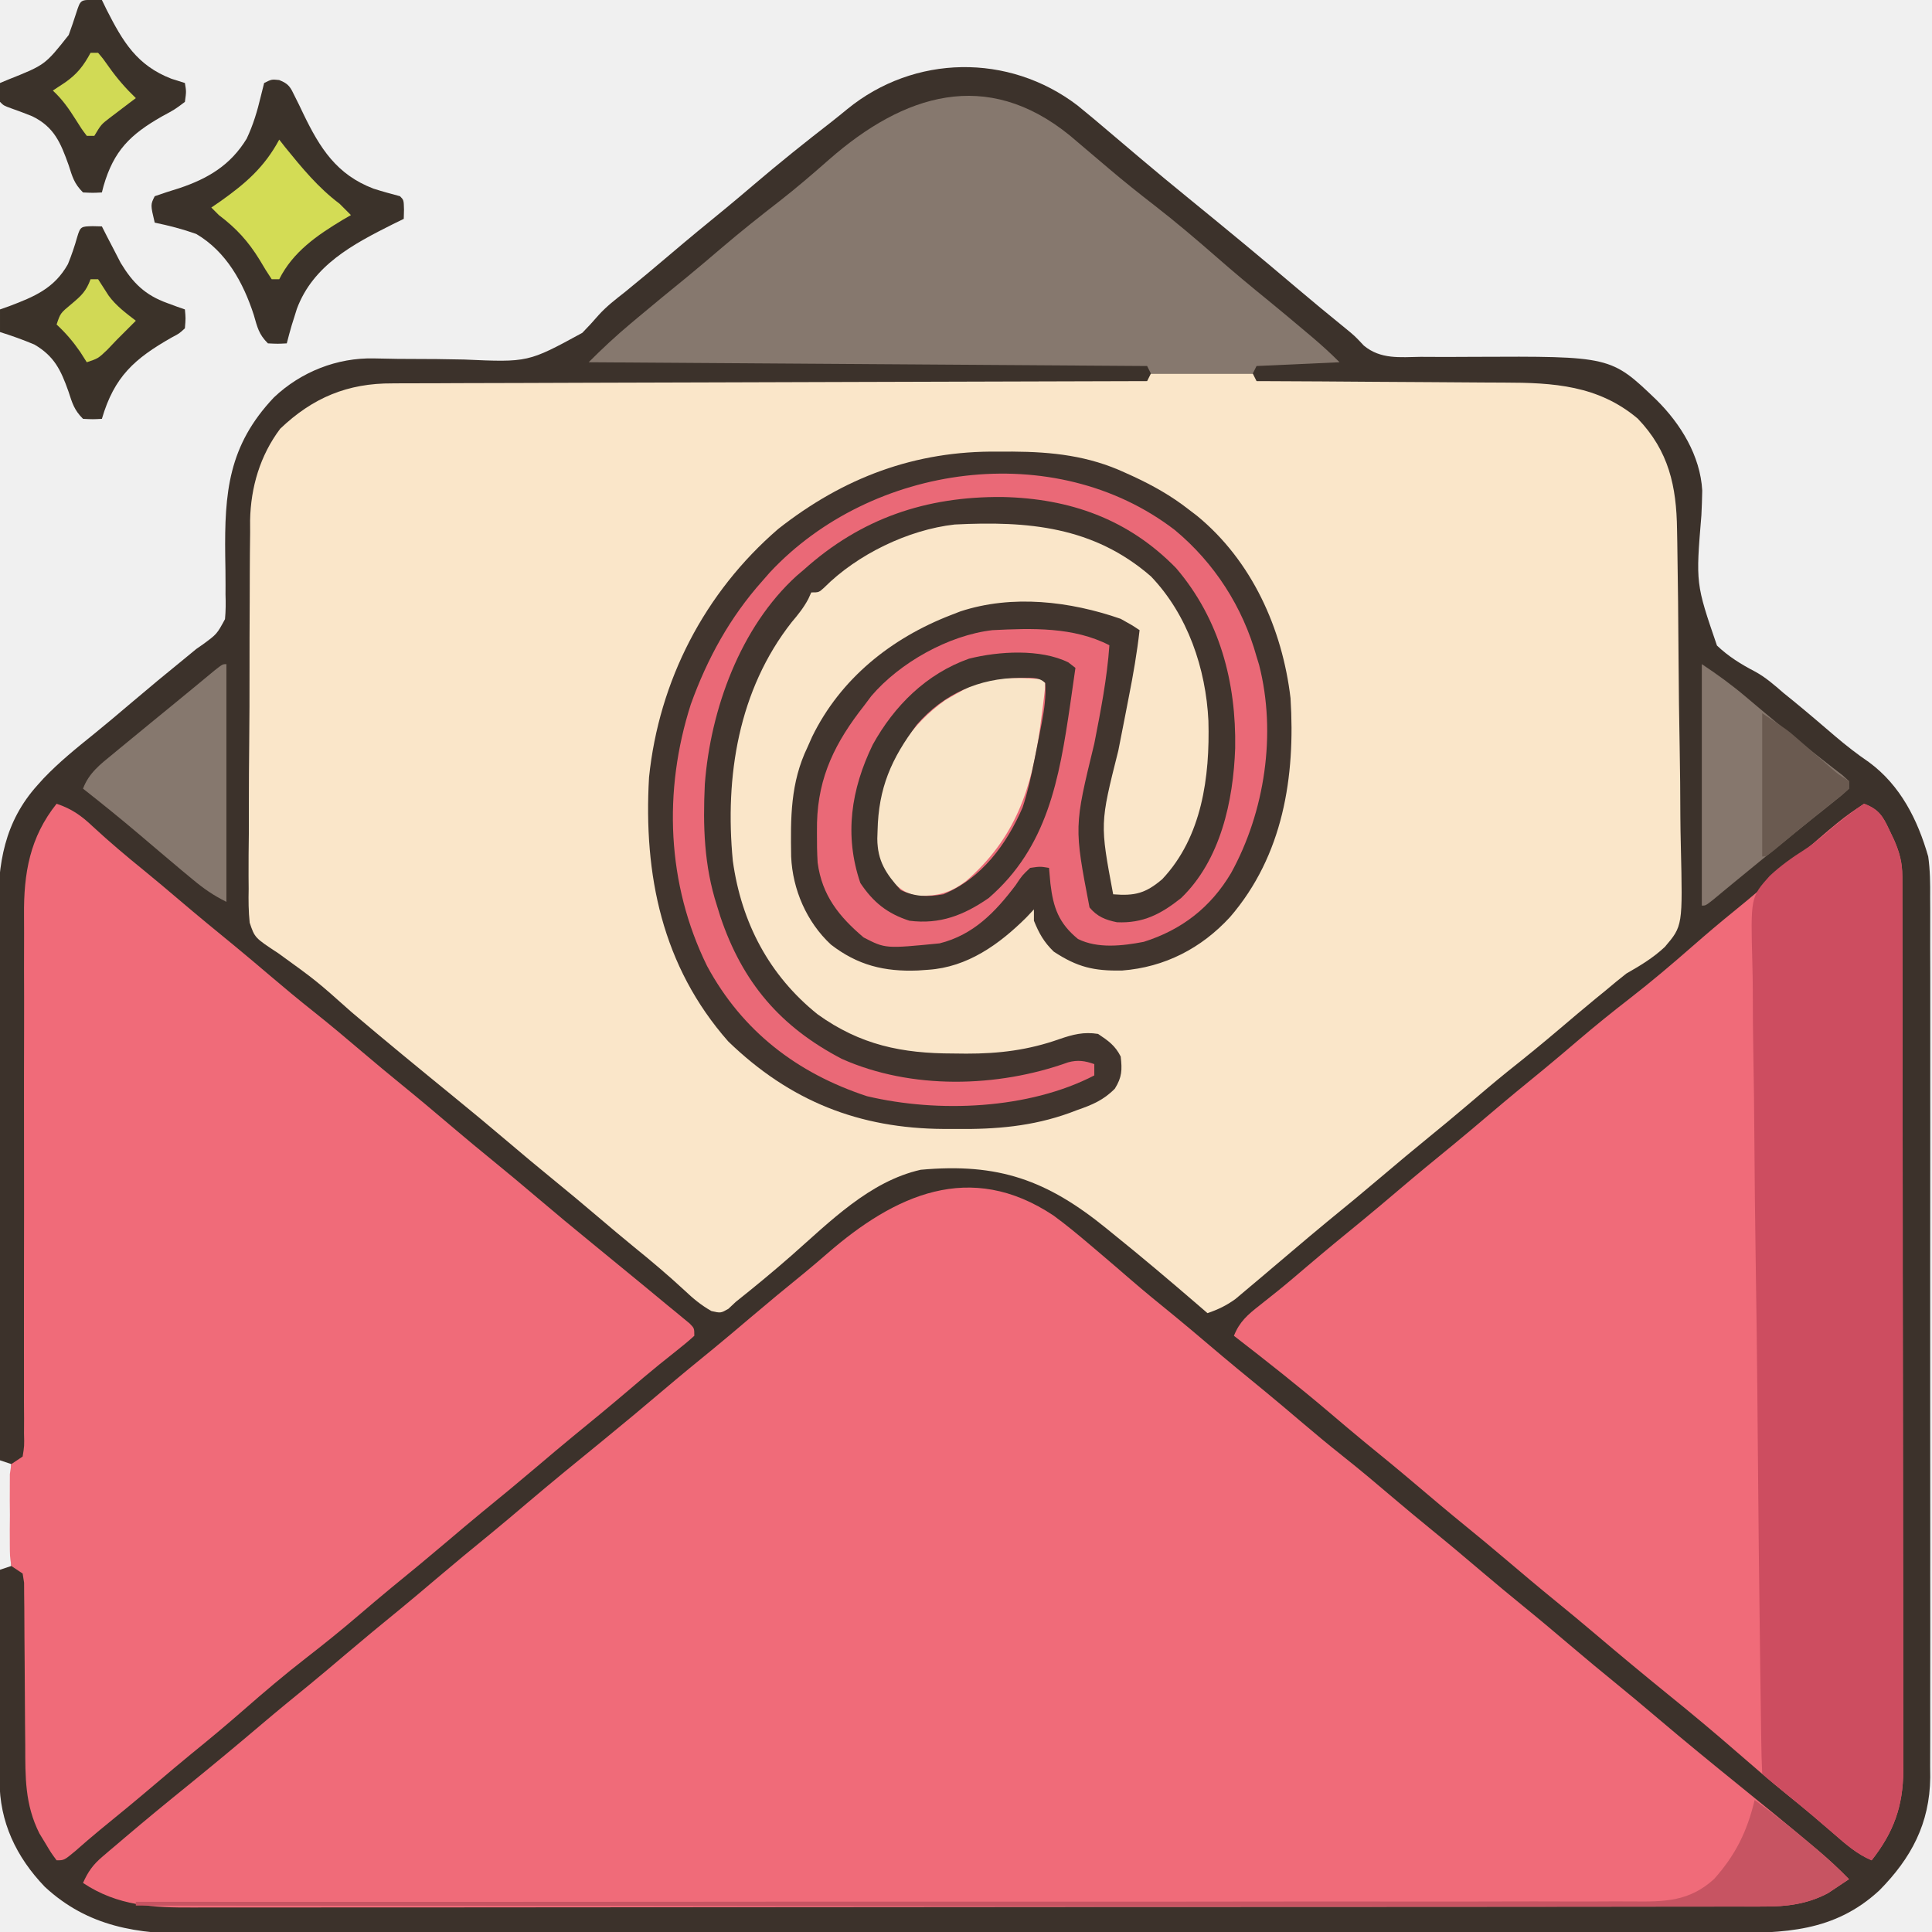
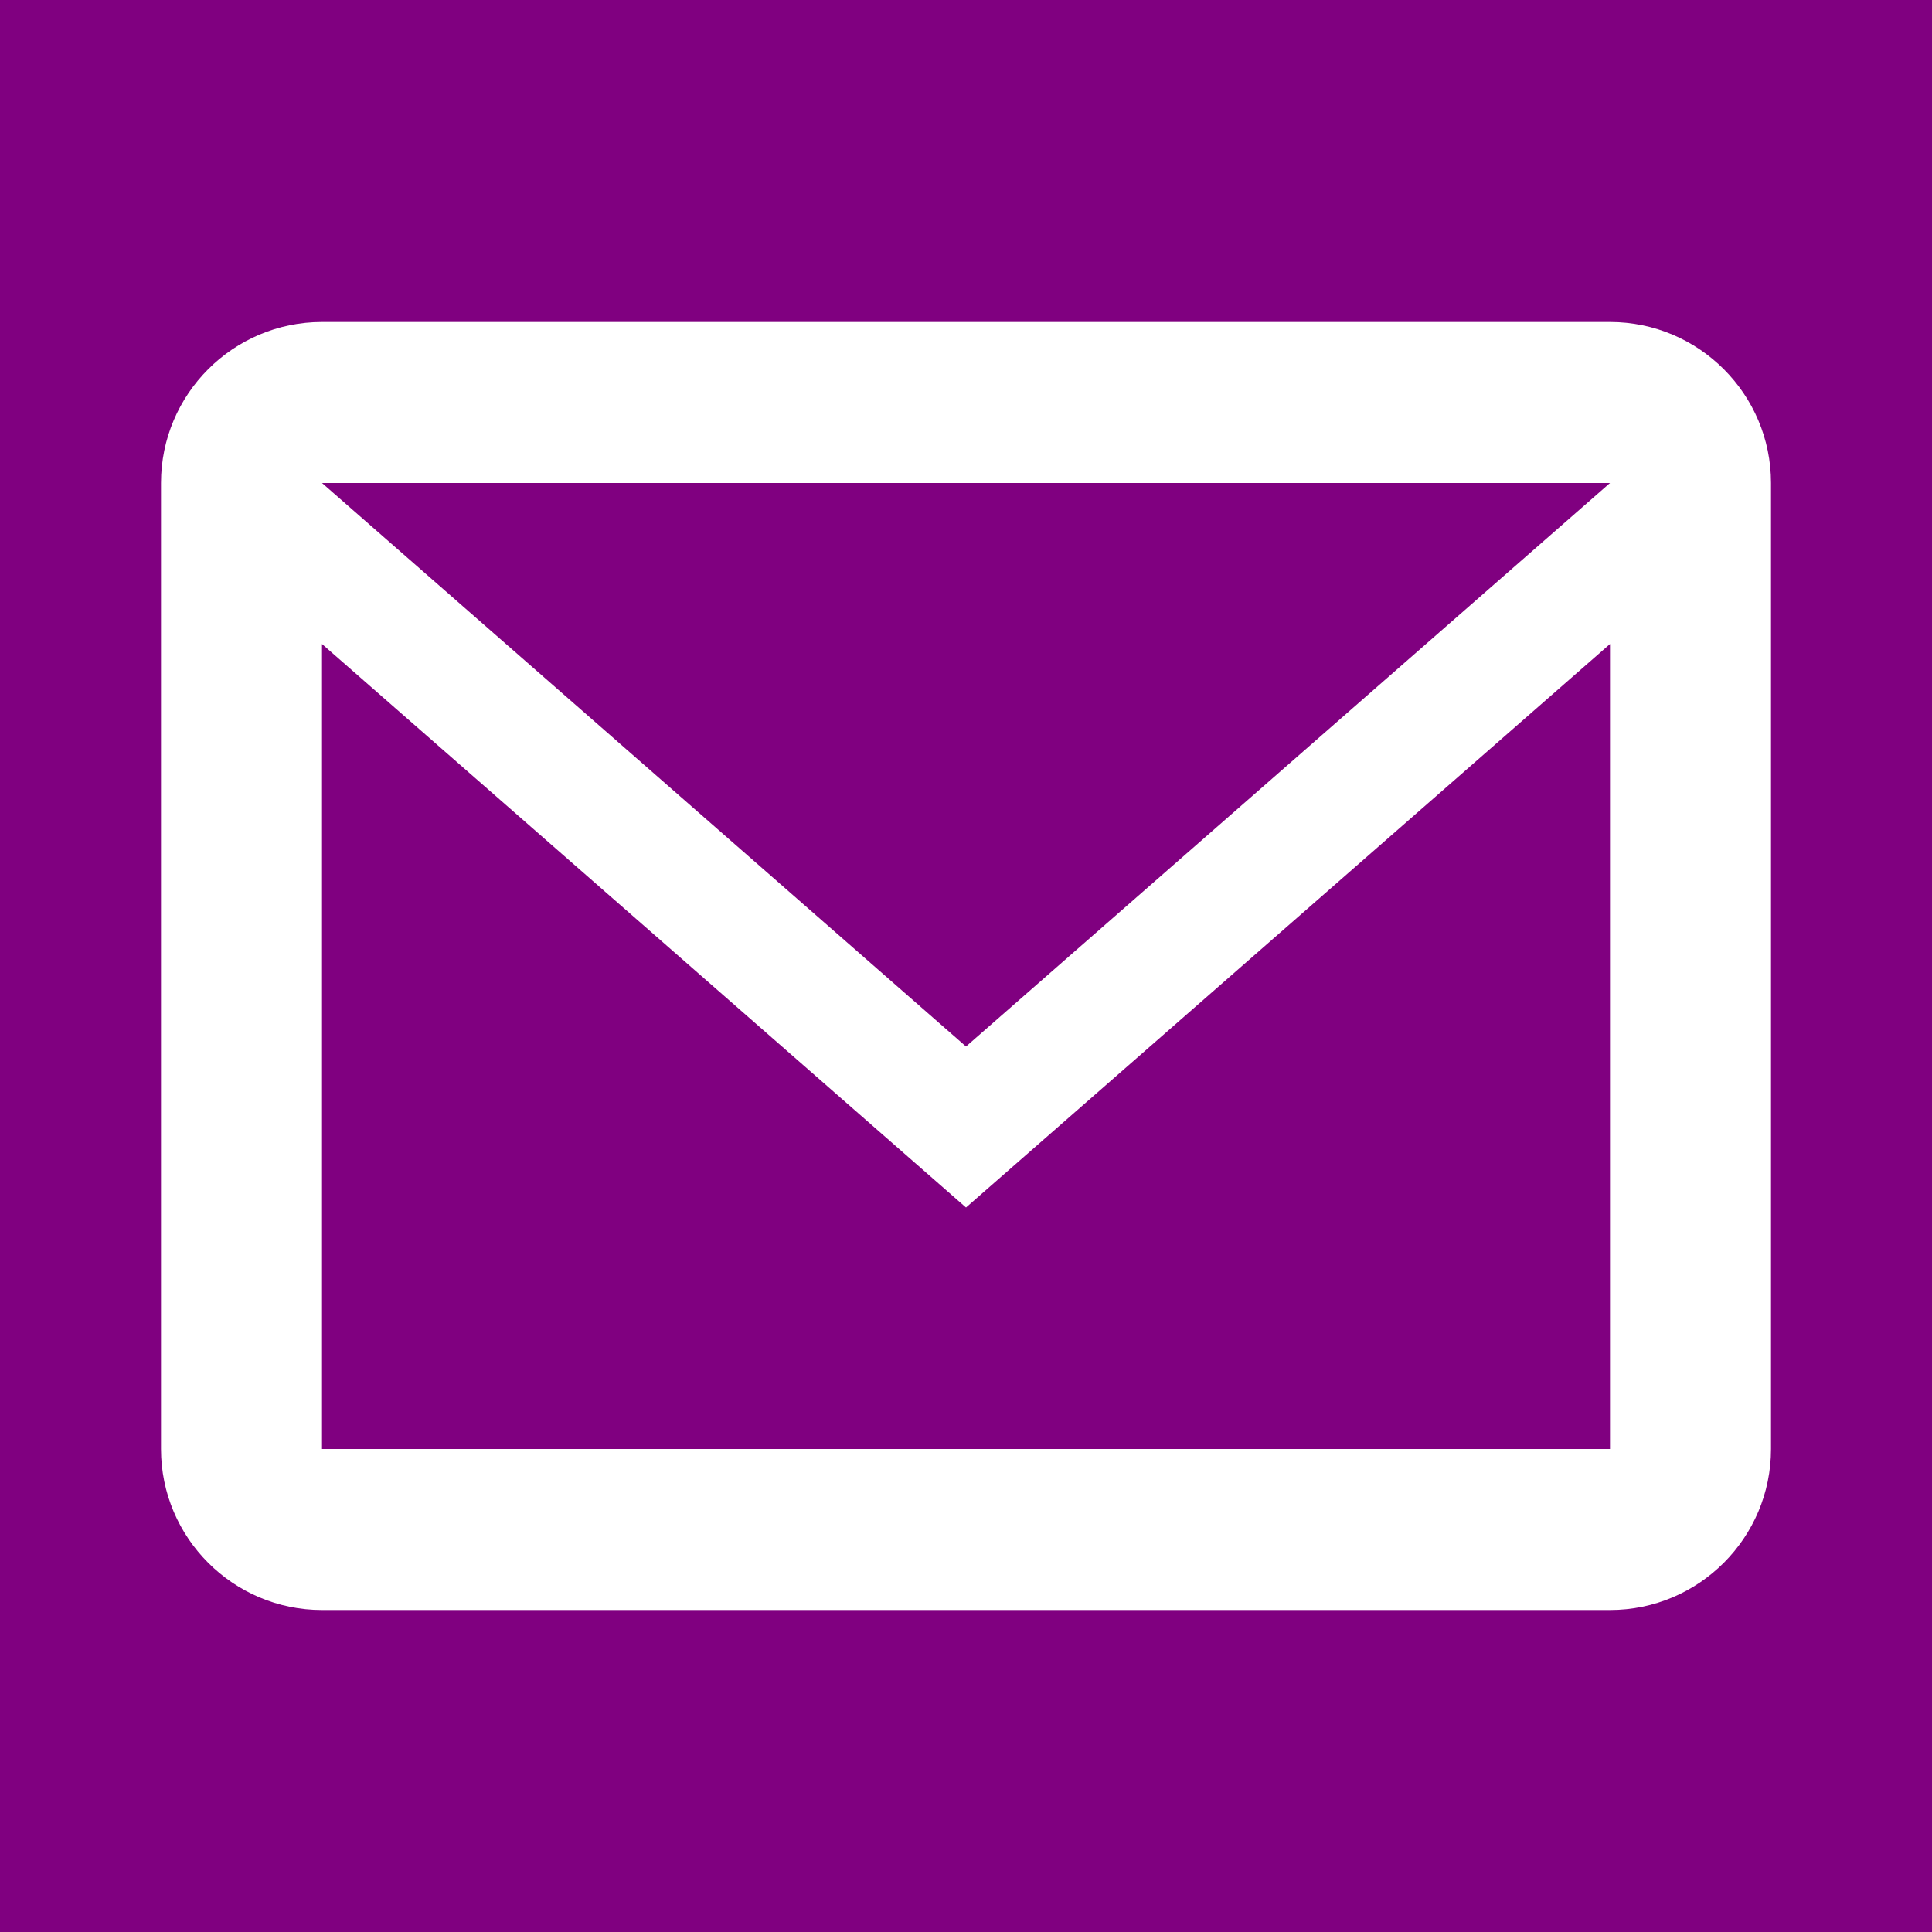
- <svg xmlns="http://www.w3.org/2000/svg" version="1.1" width="512" height="512">
-   <path d="M0 0 C2.861 2.309 5.666 4.674 8.461 7.062 C9.528 7.967 10.596 8.87 11.664 9.773 C13.321 11.175 14.978 12.577 16.633 13.982 C20.846 17.556 25.107 21.068 29.391 24.559 C38.964 32.366 48.503 40.214 57.914 48.217 C62.207 51.863 66.555 55.439 70.926 58.992 C73.461 61.062 73.461 61.062 75.9 63.656 C80.356 67.343 85.441 66.714 90.965 66.629 C92.637 66.637 92.637 66.637 94.343 66.646 C97.904 66.662 101.463 66.647 105.023 66.625 C141.362 66.454 141.362 66.454 153.461 78.062 C159.866 84.41 165.06 92.838 165.572 102.065 C165.54 104.248 165.452 106.422 165.348 108.602 C163.846 126.723 163.846 126.723 169.473 143.137 C172.486 146.011 175.855 148.107 179.541 150.021 C182.366 151.554 184.666 153.586 187.086 155.688 C187.951 156.387 188.816 157.087 189.707 157.809 C193.46 160.88 197.144 164.031 200.825 167.188 C203.715 169.649 206.637 171.929 209.773 174.062 C218.11 180.214 222.67 189.316 225.461 199.062 C225.967 202.683 226.004 206.226 225.969 209.878 C225.978 211.424 225.978 211.424 225.988 213.001 C226.004 216.424 225.991 219.847 225.979 223.27 C225.984 225.736 225.991 228.203 226 230.669 C226.016 236.654 226.014 242.64 226.002 248.625 C225.993 253.493 225.992 258.36 225.996 263.228 C225.997 263.922 225.997 264.617 225.998 265.333 C225.999 266.745 226.001 268.156 226.002 269.568 C226.013 282.782 226 295.996 225.979 309.21 C225.961 320.531 225.964 331.851 225.982 343.171 C226.004 356.34 226.012 369.509 226 382.679 C225.999 384.085 225.997 385.491 225.996 386.897 C225.995 387.935 225.995 387.935 225.994 388.994 C225.991 393.851 225.997 398.709 226.006 403.566 C226.019 410.113 226.01 416.66 225.987 423.206 C225.981 425.604 225.983 428.003 225.992 430.401 C226.003 433.683 225.989 436.964 225.969 440.247 C225.982 441.658 225.982 441.658 225.996 443.098 C225.853 455.312 220.97 464.476 212.512 473.035 C200.562 484.093 187.291 484.36 171.8 484.33 C169.991 484.334 168.181 484.338 166.372 484.344 C161.412 484.356 156.452 484.356 151.493 484.353 C146.139 484.353 140.785 484.364 135.431 484.373 C124.946 484.39 114.461 484.395 103.976 484.397 C95.453 484.398 86.929 484.402 78.405 484.408 C54.231 484.426 30.057 484.435 5.883 484.433 C4.58 484.433 3.277 484.433 1.935 484.433 C0.631 484.433 -0.674 484.433 -2.018 484.433 C-23.157 484.432 -44.296 484.451 -65.436 484.479 C-87.149 484.508 -108.863 484.522 -130.576 484.52 C-142.764 484.52 -154.951 484.525 -167.139 484.547 C-177.515 484.565 -187.891 484.569 -198.268 484.556 C-203.559 484.549 -208.851 484.549 -214.143 484.566 C-218.992 484.582 -223.842 484.579 -228.692 484.562 C-230.441 484.559 -232.19 484.562 -233.939 484.573 C-248.999 484.663 -262.232 482.711 -273.691 472.062 C-281.256 464.174 -285.675 454.862 -285.653 443.917 C-285.653 442.676 -285.652 441.435 -285.652 440.156 C-285.647 438.807 -285.642 437.458 -285.637 436.109 C-285.635 434.725 -285.633 433.341 -285.632 431.956 C-285.629 428.32 -285.619 424.683 -285.608 421.047 C-285.597 417.333 -285.593 413.62 -285.588 409.906 C-285.577 402.625 -285.56 395.344 -285.539 388.062 C-284.549 387.733 -283.559 387.402 -282.539 387.062 C-282.539 378.152 -282.539 369.243 -282.539 360.062 C-283.529 359.733 -284.519 359.402 -285.539 359.062 C-285.633 338.539 -285.703 318.015 -285.746 297.491 C-285.767 287.961 -285.795 278.43 -285.841 268.9 C-285.881 260.589 -285.907 252.279 -285.915 243.968 C-285.921 239.571 -285.933 235.174 -285.962 230.777 C-285.989 226.631 -285.997 222.484 -285.991 218.338 C-285.993 216.824 -286 215.31 -286.016 213.796 C-286.141 200.94 -284.393 189.857 -275.539 180.062 C-274.769 179.208 -274.769 179.208 -273.984 178.336 C-269.843 173.997 -265.227 170.273 -260.562 166.516 C-257.349 163.908 -254.19 161.245 -251.039 158.562 C-246.132 154.391 -241.176 150.286 -236.172 146.23 C-235.303 145.515 -234.434 144.8 -233.539 144.062 C-232.958 143.658 -232.376 143.253 -231.777 142.836 C-228.056 140.103 -228.056 140.103 -225.912 136.142 C-225.701 133.929 -225.699 131.808 -225.777 129.586 C-225.775 128.779 -225.772 127.973 -225.769 127.142 C-225.764 124.572 -225.804 122.007 -225.852 119.438 C-226.062 102.573 -225.038 90.143 -212.918 77.352 C-205.776 70.603 -196.21 66.815 -186.42 67.048 C-184.927 67.076 -184.927 67.076 -183.403 67.105 C-182.336 67.125 -181.268 67.146 -180.168 67.168 C-176.683 67.192 -173.199 67.205 -169.714 67.219 C-167.322 67.24 -164.929 67.28 -162.537 67.34 C-145.575 68.095 -145.575 68.095 -131.227 60.273 C-129.716 58.736 -128.278 57.169 -126.872 55.536 C-124.8 53.245 -122.404 51.4 -119.977 49.5 C-115.955 46.235 -111.986 42.917 -108.039 39.562 C-103.186 35.438 -98.281 31.386 -93.34 27.367 C-90.822 25.295 -88.334 23.194 -85.854 21.077 C-79.074 15.289 -72.136 9.739 -65.09 4.279 C-63.703 3.191 -62.336 2.076 -60.973 0.957 C-43.294 -13.463 -18.227 -13.909 0 0 Z " fill="#3C322B" transform="translate(285.5391,27.9375)" />
-   <path d="M0 0 C8.91 0 17.82 0 27 0 C27.33 0.66 27.66 1.32 28 2 C29.001 2.004 30.001 2.007 31.032 2.011 C40.506 2.048 49.979 2.106 59.453 2.184 C64.322 2.223 69.191 2.256 74.061 2.271 C78.768 2.286 83.475 2.321 88.183 2.368 C89.97 2.383 91.758 2.391 93.545 2.392 C106.633 2.404 118.545 3.096 129.027 11.941 C137.248 20.52 139.291 29.862 139.433 41.339 C139.455 42.473 139.476 43.607 139.498 44.775 C139.678 55.209 139.772 65.644 139.838 76.079 C139.887 83.778 139.98 91.474 140.132 99.172 C140.248 105.259 140.292 111.345 140.311 117.433 C140.33 120.011 140.371 122.589 140.436 125.167 C140.937 146.382 140.937 146.382 136.208 151.935 C133.098 154.859 129.694 156.886 126 159 C124.14 160.467 122.302 161.962 120.5 163.5 C119.614 164.221 118.729 164.941 117.816 165.684 C114.662 168.278 111.548 170.916 108.438 173.562 C103.887 177.432 99.272 181.2 94.59 184.91 C90.969 187.832 87.43 190.848 83.887 193.863 C80.454 196.78 76.994 199.657 73.5 202.5 C69.46 205.788 65.469 209.127 61.5 212.5 C56.65 216.621 51.748 220.67 46.812 224.688 C43.682 227.261 40.589 229.876 37.5 232.5 C35.866 233.883 34.232 235.266 32.598 236.648 C31.542 237.541 30.487 238.436 29.434 239.333 C27.961 240.582 26.481 241.823 25 243.062 C24.154 243.775 23.309 244.488 22.438 245.223 C20.019 246.986 17.819 248.029 15 249 C14.117 248.238 13.234 247.476 12.324 246.691 C4.966 240.355 -2.433 234.087 -10 228 C-10.844 227.313 -10.844 227.313 -11.705 226.611 C-27.503 213.754 -40.38 209.121 -61 211 C-74.612 214.074 -85.144 224.852 -95.332 233.801 C-100.117 237.996 -105.019 242.04 -110 246 C-110.656 246.616 -111.312 247.232 -111.988 247.867 C-114 249 -114 249 -116.461 248.441 C-119.237 246.865 -121.309 245.134 -123.625 242.938 C-127.981 238.903 -132.469 235.118 -137.082 231.383 C-140.254 228.792 -143.38 226.153 -146.5 223.5 C-150.469 220.127 -154.46 216.788 -158.5 213.5 C-162.54 210.212 -166.531 206.873 -170.5 203.5 C-175.269 199.45 -180.079 195.456 -184.93 191.504 C-193.968 184.133 -202.988 176.74 -211.875 169.188 C-221.165 160.909 -221.165 160.909 -231.206 153.65 C-237.489 149.526 -237.489 149.526 -238.833 145.512 C-239.143 142.497 -239.171 139.594 -239.101 136.564 C-239.115 134.865 -239.115 134.865 -239.129 133.131 C-239.149 129.395 -239.103 125.662 -239.055 121.926 C-239.051 119.319 -239.05 116.712 -239.052 114.105 C-239.05 108.642 -239.013 103.179 -238.954 97.716 C-238.885 91.428 -238.866 85.142 -238.874 78.854 C-238.882 72.777 -238.86 66.7 -238.825 60.623 C-238.811 58.052 -238.804 55.48 -238.804 52.908 C-238.798 49.299 -238.758 45.692 -238.71 42.083 C-238.714 41.034 -238.718 39.985 -238.722 38.904 C-238.548 30.138 -236.083 21.725 -230.75 14.625 C-222.125 6.392 -212.867 2.528 -200.983 2.601 C-199.692 2.591 -199.692 2.591 -198.374 2.581 C-195.513 2.563 -192.653 2.565 -189.793 2.568 C-187.732 2.559 -185.672 2.548 -183.611 2.537 C-178.036 2.509 -172.46 2.5 -166.884 2.494 C-161.051 2.484 -155.217 2.458 -149.383 2.434 C-138.345 2.39 -127.306 2.362 -116.267 2.339 C-103.696 2.311 -91.125 2.268 -78.555 2.222 C-52.703 2.129 -26.852 2.058 -1 2 C-0.67 1.34 -0.34 0.68 0 0 Z " fill="#FAE6C9" transform="translate(305,99)" />
-   <path d="M0 0 C3.384 2.48 6.598 5.146 9.793 7.863 C10.662 8.598 10.662 8.598 11.548 9.348 C14.532 11.877 17.498 14.426 20.453 16.988 C24.243 20.267 28.125 23.427 32.016 26.586 C35.137 29.145 38.217 31.749 41.293 34.363 C46.141 38.483 51.041 42.531 55.977 46.547 C59.131 49.141 62.245 51.779 65.355 54.426 C69.124 57.631 72.915 60.79 76.793 63.863 C81.246 67.392 85.58 71.046 89.906 74.727 C93.339 77.643 96.799 80.52 100.293 83.363 C104.898 87.111 109.433 90.933 113.957 94.777 C117.374 97.676 120.818 100.535 124.293 103.363 C128.898 107.111 133.433 110.933 137.957 114.777 C141.374 117.676 144.818 120.535 148.293 123.363 C152.333 126.652 156.324 129.991 160.293 133.363 C167.307 139.318 174.425 145.139 181.578 150.926 C188.107 156.211 194.621 161.51 201.043 166.926 C201.567 167.366 202.092 167.807 202.632 168.261 C205.484 170.679 208.19 173.18 210.793 175.863 C209.613 176.666 208.424 177.455 207.23 178.238 C206.569 178.679 205.908 179.12 205.227 179.574 C199.733 182.484 194.231 183.157 188.106 183.121 C187.36 183.124 186.614 183.128 185.846 183.131 C183.35 183.14 180.855 183.136 178.359 183.131 C176.55 183.134 174.741 183.139 172.932 183.144 C167.964 183.157 162.996 183.156 158.027 183.154 C152.668 183.154 147.309 183.165 141.949 183.174 C131.45 183.191 120.951 183.196 110.452 183.197 C101.918 183.198 93.384 183.202 84.849 183.209 C60.653 183.226 36.457 183.236 12.261 183.234 C10.957 183.234 9.652 183.234 8.308 183.234 C6.349 183.234 6.349 183.234 4.35 183.234 C-16.816 183.233 -37.983 183.252 -59.15 183.28 C-80.884 183.309 -102.617 183.323 -124.351 183.321 C-136.553 183.32 -148.755 183.326 -160.957 183.347 C-171.346 183.366 -181.735 183.37 -192.124 183.356 C-197.423 183.35 -202.723 183.35 -208.022 183.367 C-212.877 183.383 -217.731 183.38 -222.586 183.362 C-224.339 183.359 -226.092 183.363 -227.845 183.374 C-238.539 183.438 -248.021 182.987 -257.207 176.863 C-255.896 173.91 -254.573 172.036 -252.117 169.945 C-251.503 169.418 -250.889 168.89 -250.257 168.347 C-249.601 167.795 -248.945 167.244 -248.27 166.676 C-247.594 166.1 -246.919 165.524 -246.224 164.931 C-240.616 160.163 -234.933 155.489 -229.207 150.863 C-222.76 145.626 -216.373 140.328 -210.043 134.95 C-205.746 131.304 -201.39 127.734 -197.02 124.176 C-193.889 121.602 -190.795 118.988 -187.707 116.363 C-182.857 112.242 -177.955 108.193 -173.02 104.176 C-169.889 101.602 -166.795 98.988 -163.707 96.363 C-158.857 92.242 -153.955 88.193 -149.02 84.176 C-145.889 81.602 -142.795 78.988 -139.707 76.363 C-133.057 70.715 -126.306 65.195 -119.535 59.691 C-113.987 55.169 -108.498 50.584 -103.043 45.95 C-98.746 42.304 -94.39 38.734 -90.02 35.176 C-86.889 32.602 -83.795 29.988 -80.707 27.363 C-75.86 23.244 -70.964 19.194 -66.023 15.188 C-63.984 13.505 -61.977 11.806 -59.984 10.07 C-42.101 -5.474 -22.131 -14.745 0 0 Z " fill="#F06B79" transform="translate(279.207,322.1367)" />
-   <path d="M0 0 C4.038 1.363 6.544 3.141 9.625 6.062 C13.981 10.097 18.469 13.882 23.082 17.617 C26.254 20.208 29.38 22.847 32.5 25.5 C37.348 29.62 42.248 33.668 47.184 37.684 C50.338 40.278 53.452 42.916 56.562 45.562 C60.331 48.767 64.122 51.927 68 55 C72.453 58.529 76.787 62.182 81.113 65.863 C84.546 68.78 88.006 71.657 91.5 74.5 C96.105 78.248 100.64 82.07 105.164 85.914 C108.581 88.812 112.025 91.672 115.5 94.5 C119.54 97.788 123.531 101.127 127.5 104.5 C132.261 108.544 137.063 112.531 141.906 116.477 C145.862 119.703 149.807 122.944 153.75 126.188 C154.459 126.77 155.169 127.352 155.899 127.952 C157.938 129.629 159.969 131.315 162 133 C162.684 133.558 163.368 134.115 164.072 134.69 C164.714 135.222 165.355 135.753 166.016 136.301 C166.591 136.773 167.166 137.245 167.759 137.732 C169 139 169 139 169 141 C167.492 142.375 165.915 143.674 164.312 144.938 C163.308 145.741 162.304 146.544 161.27 147.371 C160.734 147.799 160.199 148.227 159.647 148.667 C156.891 150.897 154.198 153.2 151.5 155.5 C146.651 159.622 141.748 163.67 136.812 167.688 C133.682 170.261 130.588 172.876 127.5 175.5 C122.65 179.621 117.748 183.67 112.812 187.688 C109.682 190.261 106.588 192.876 103.5 195.5 C98.647 199.624 93.742 203.677 88.801 207.695 C85.732 210.22 82.71 212.795 79.688 215.375 C75.251 219.158 70.734 222.805 66.125 226.375 C60.38 230.831 54.869 235.511 49.399 240.3 C44.922 244.216 40.365 248.013 35.742 251.758 C32.63 254.303 29.563 256.896 26.5 259.5 C21.532 263.723 16.512 267.875 11.449 271.984 C9.239 273.803 7.084 275.669 4.938 277.562 C2 280 2 280 0 280 C-1.438 278.059 -1.438 278.059 -3 275.438 C-3.516 274.591 -4.031 273.744 -4.562 272.871 C-8.422 265.162 -8.294 257.976 -8.309 249.48 C-8.327 247.502 -8.346 245.524 -8.366 243.546 C-8.411 238.689 -8.435 233.831 -8.456 228.974 C-8.469 226.237 -8.49 223.501 -8.519 220.765 C-8.545 218.191 -8.559 215.617 -8.559 213.043 C-8.572 211.884 -8.586 210.726 -8.599 209.532 C-8.604 208.509 -8.61 207.487 -8.615 206.433 C-8.742 205.63 -8.869 204.827 -9 204 C-9.99 203.34 -10.98 202.68 -12 202 C-12.388 199.326 -12.388 199.326 -12.398 195.969 C-12.402 194.766 -12.406 193.563 -12.41 192.324 C-12.399 191.062 -12.387 189.8 -12.375 188.5 C-12.387 187.238 -12.398 185.976 -12.41 184.676 C-12.406 183.473 -12.402 182.27 -12.398 181.031 C-12.395 179.923 -12.392 178.815 -12.388 177.674 C-12.26 176.791 -12.132 175.909 -12 175 C-10.515 174.01 -10.515 174.01 -9 173 C-8.549 170.213 -8.549 170.213 -8.635 166.88 C-8.63 165.573 -8.624 164.267 -8.619 162.921 C-8.628 161.464 -8.637 160.008 -8.647 158.551 C-8.646 157.024 -8.644 155.496 -8.64 153.968 C-8.635 150.672 -8.64 147.376 -8.65 144.08 C-8.667 138.859 -8.658 133.638 -8.646 128.418 C-8.615 114.504 -8.617 100.59 -8.636 86.676 C-8.648 77.546 -8.646 68.416 -8.617 59.286 C-8.602 54.106 -8.61 48.926 -8.634 43.746 C-8.644 40.506 -8.633 37.266 -8.617 34.026 C-8.614 32.534 -8.619 31.043 -8.633 29.551 C-8.734 18.438 -7.112 8.905 0 0 Z " fill="#F06B79" transform="translate(15,213)" />
-   <path d="M0 0 C3.865 1.459 4.97 3.249 6.688 6.938 C7.104 7.813 7.52 8.688 7.949 9.59 C9.417 12.957 10.125 15.589 10.131 19.233 C10.135 20.101 10.139 20.968 10.143 21.862 C10.142 22.816 10.141 23.77 10.14 24.753 C10.143 25.766 10.146 26.779 10.149 27.823 C10.158 31.234 10.16 34.644 10.161 38.055 C10.166 40.494 10.171 42.933 10.176 45.372 C10.189 52.011 10.196 58.649 10.2 65.288 C10.203 69.435 10.207 73.581 10.212 77.728 C10.224 89.211 10.234 100.694 10.238 112.177 C10.238 113.279 10.238 113.279 10.238 114.404 C10.238 115.141 10.239 115.878 10.239 116.637 C10.239 118.13 10.24 119.623 10.24 121.116 C10.241 122.227 10.241 122.227 10.241 123.36 C10.245 135.353 10.262 147.345 10.286 159.338 C10.309 171.654 10.322 183.97 10.323 196.286 C10.324 203.199 10.33 210.113 10.348 217.026 C10.365 223.532 10.366 230.037 10.358 236.543 C10.357 238.929 10.361 241.315 10.371 243.701 C10.384 246.963 10.378 250.223 10.367 253.485 C10.38 254.896 10.38 254.896 10.392 256.335 C10.322 265.756 7.792 272.643 2 280 C-1.917 278.348 -4.891 275.696 -8.062 272.938 C-9.232 271.933 -10.403 270.929 -11.574 269.926 C-12.445 269.179 -12.445 269.179 -13.333 268.417 C-15.65 266.448 -18.011 264.536 -20.375 262.625 C-24.828 259.003 -29.173 255.271 -33.5 251.5 C-39.571 246.21 -45.736 241.06 -52 236 C-58.447 230.763 -64.834 225.465 -71.164 220.086 C-74.58 217.188 -78.025 214.329 -81.5 211.5 C-86.105 207.752 -90.64 203.93 -95.164 200.086 C-98.581 197.188 -102.025 194.328 -105.5 191.5 C-110.105 187.752 -114.64 183.93 -119.164 180.086 C-123.46 176.441 -127.814 172.872 -132.184 169.316 C-135.338 166.722 -138.452 164.084 -141.562 161.438 C-149.858 154.389 -158.388 147.656 -167 141 C-165.493 137.236 -163.351 135.415 -160.188 132.938 C-159.201 132.152 -158.215 131.367 -157.199 130.559 C-156.676 130.143 -156.153 129.728 -155.615 129.3 C-152.865 127.086 -150.186 124.791 -147.5 122.5 C-142.651 118.378 -137.748 114.33 -132.812 110.312 C-129.682 107.739 -126.588 105.124 -123.5 102.5 C-118.65 98.379 -113.748 94.33 -108.812 90.312 C-105.682 87.739 -102.588 85.124 -99.5 82.5 C-94.647 78.376 -89.742 74.323 -84.801 70.305 C-81.732 67.78 -78.71 65.205 -75.688 62.625 C-71.251 58.842 -66.734 55.195 -62.125 51.625 C-56.378 47.168 -50.865 42.486 -45.395 37.696 C-41.814 34.563 -38.2 31.493 -34.5 28.5 C-30.083 24.925 -25.782 21.234 -21.5 17.5 C-6.032 4.021 -6.032 4.021 0 0 Z " fill="#F06B79" transform="translate(494,213)" />
-   <path d="M0 0 C1.855 -0.005 1.855 -0.005 3.748 -0.01 C14.325 0.052 23.909 1.097 33.562 5.562 C34.248 5.873 34.933 6.183 35.639 6.502 C40.944 8.961 45.824 11.697 50.438 15.312 C51.171 15.872 51.904 16.431 52.66 17.008 C67.201 28.93 75.26 46.9 77.438 65.312 C78.76 86.175 75.469 107.019 61.438 123.312 C53.832 131.614 44.098 136.648 32.789 137.516 C25.331 137.644 20.968 136.64 14.688 132.5 C12.084 129.969 10.794 127.668 9.438 124.312 C9.438 123.323 9.438 122.332 9.438 121.312 C8.777 122.014 8.117 122.715 7.438 123.438 C0.222 130.612 -8.188 136.621 -18.562 137.312 C-19.471 137.376 -20.38 137.439 -21.316 137.504 C-30.198 137.856 -37.28 136.115 -44.375 130.625 C-50.807 124.633 -54.518 116.037 -54.898 107.336 C-55.064 97.06 -55.117 87.75 -50.562 78.312 C-50.162 77.409 -49.761 76.505 -49.348 75.574 C-41.815 60.138 -28.373 49.426 -12.562 43.312 C-11.321 42.831 -11.321 42.831 -10.055 42.34 C3.689 37.822 18.995 39.633 32.438 44.312 C35.387 45.949 35.387 45.949 37.438 47.312 C36.763 53.27 35.761 59.095 34.59 64.973 C34.228 66.838 33.867 68.703 33.506 70.568 C32.944 73.463 32.379 76.357 31.801 79.249 C26.927 98.603 26.927 98.603 30.438 117.312 C36.192 117.773 39.027 117.066 43.438 113.312 C53.996 102.122 56.08 86.162 55.68 71.363 C55.015 57.498 50.201 43.228 40.438 33.051 C25.195 19.803 7.77 18.34 -11.562 19.312 C-23.901 20.699 -37.415 27.259 -46.18 36.062 C-47.562 37.312 -47.562 37.312 -49.562 37.312 C-49.827 37.893 -50.091 38.473 -50.363 39.07 C-51.612 41.404 -53.038 43.174 -54.75 45.188 C-68.897 63.196 -72.497 86.101 -70.36 108.425 C-68.109 124.779 -60.724 138.832 -47.875 149.125 C-36.535 157.266 -25.513 159.492 -11.938 159.5 C-10.799 159.512 -9.661 159.524 -8.488 159.537 C0.212 159.552 7.981 158.596 16.188 155.688 C19.762 154.46 22.626 153.706 26.438 154.312 C29.137 156.112 30.979 157.396 32.438 160.312 C32.833 163.871 32.795 165.736 30.891 168.812 C27.896 171.865 24.83 173.132 20.875 174.5 C19.896 174.87 19.896 174.87 18.896 175.248 C9.009 178.824 -0.739 179.621 -11.188 179.5 C-12.255 179.499 -13.322 179.499 -14.422 179.498 C-36.916 179.374 -55.209 172.123 -71.562 156.312 C-89.118 136.384 -94.051 112.147 -92.562 86.312 C-89.922 60.739 -77.863 37.342 -58.344 20.504 C-41.093 6.912 -22.092 -0.289 0 0 Z " fill="#41352E" transform="translate(264.5625,119.6875)" />
-   <path d="M0 0 C3.865 1.459 4.97 3.249 6.688 6.938 C7.104 7.813 7.52 8.688 7.949 9.59 C9.417 12.957 10.125 15.589 10.131 19.233 C10.135 20.101 10.139 20.968 10.143 21.862 C10.142 22.816 10.141 23.77 10.14 24.753 C10.143 25.766 10.146 26.779 10.149 27.823 C10.158 31.234 10.16 34.644 10.161 38.055 C10.166 40.494 10.171 42.933 10.176 45.372 C10.189 52.011 10.196 58.649 10.2 65.288 C10.203 69.435 10.207 73.581 10.212 77.728 C10.224 89.211 10.234 100.694 10.238 112.177 C10.238 113.279 10.238 113.279 10.238 114.404 C10.239 115.509 10.239 115.509 10.239 116.637 C10.239 118.13 10.24 119.623 10.24 121.116 C10.24 121.857 10.241 122.597 10.241 123.36 C10.245 135.353 10.262 147.345 10.286 159.338 C10.309 171.654 10.322 183.97 10.323 196.286 C10.324 203.199 10.33 210.113 10.348 217.026 C10.365 223.532 10.366 230.037 10.358 236.543 C10.357 238.929 10.361 241.315 10.371 243.701 C10.384 246.963 10.378 250.223 10.367 253.485 C10.376 254.425 10.384 255.366 10.392 256.335 C10.322 265.756 7.792 272.643 2 280 C-1.917 278.348 -4.891 275.696 -8.062 272.938 C-9.214 271.948 -10.367 270.96 -11.52 269.973 C-12.098 269.477 -12.676 268.98 -13.272 268.469 C-16.785 265.482 -20.374 262.587 -23.953 259.68 C-26 258 -26 258 -27 257 C-27.142 254.019 -27.218 251.06 -27.252 248.077 C-27.267 247.129 -27.282 246.181 -27.297 245.204 C-27.346 242.002 -27.387 238.799 -27.427 235.596 C-27.46 233.31 -27.493 231.024 -27.526 228.738 C-27.818 207.83 -28.02 186.92 -28.199 166.01 C-28.223 163.21 -28.247 160.409 -28.272 157.608 C-28.278 156.912 -28.284 156.216 -28.29 155.499 C-28.39 144.242 -28.543 132.986 -28.716 121.729 C-28.893 110.167 -29.015 98.605 -29.089 87.042 C-29.132 80.552 -29.199 74.063 -29.326 67.574 C-29.444 61.461 -29.495 55.351 -29.495 49.237 C-29.507 46.999 -29.543 44.76 -29.605 42.523 C-30.075 24.773 -30.075 24.773 -24.999 19.108 C-22.145 16.445 -19.085 14.251 -15.789 12.172 C-12.931 10.299 -10.41 8.092 -7.812 5.875 C-5.251 3.778 -2.756 1.837 0 0 Z " fill="#CD4D60" transform="translate(494,213)" />
-   <path d="M0 0 C3.458 2.917 6.911 5.841 10.351 8.78 C14.279 12.121 18.294 15.325 22.371 18.48 C28.117 22.936 33.627 27.617 39.097 32.405 C43.564 36.313 48.112 40.102 52.723 43.84 C56.007 46.523 59.256 49.245 62.496 51.98 C63.049 52.445 63.601 52.91 64.17 53.389 C66.722 55.549 69.129 57.739 71.496 60.105 C64.236 60.435 56.976 60.765 49.496 61.105 C49.166 61.765 48.836 62.425 48.496 63.105 C39.586 63.105 30.676 63.105 21.496 63.105 C21.166 62.445 20.836 61.785 20.496 61.105 C-52.764 60.61 -52.764 60.61 -127.504 60.105 C-123.892 56.493 -120.283 53.12 -116.379 49.855 C-115.81 49.377 -115.241 48.898 -114.654 48.404 C-110.239 44.697 -105.777 41.048 -101.305 37.41 C-98.236 34.885 -95.214 32.311 -92.191 29.73 C-87.195 25.47 -82.077 21.399 -76.885 17.38 C-72.369 13.856 -68.052 10.14 -63.754 6.355 C-44.022 -10.928 -22.078 -17.945 0 0 Z " fill="#86786E" transform="translate(283.5039,35.89453)" />
-   <path d="M0 0 C10.485 8.704 17.995 20.401 21.645 33.527 C21.868 34.253 22.091 34.979 22.32 35.727 C26.981 53.893 23.837 74.697 14.879 90.914 C9.495 99.991 1.809 105.957 -8.254 109.125 C-13.867 110.2 -20.463 110.969 -25.691 108.363 C-30.762 104.191 -32.221 100.109 -32.98 93.715 C-33.112 92.32 -33.24 90.924 -33.355 89.527 C-35.692 89.14 -35.692 89.14 -38.355 89.527 C-40.461 91.504 -40.461 91.504 -42.23 94.152 C-47.619 101.283 -53.418 107.302 -62.355 109.527 C-76.709 110.941 -76.709 110.941 -82.48 107.965 C-88.972 102.461 -93.522 96.845 -94.673 88.123 C-94.83 85.52 -94.874 82.947 -94.855 80.34 C-94.85 79.416 -94.844 78.492 -94.838 77.54 C-94.519 65.237 -89.927 56.148 -82.355 46.527 C-81.729 45.692 -81.103 44.857 -80.457 43.996 C-72.939 35.165 -59.962 27.861 -48.355 26.527 C-37.927 26.005 -26.844 25.629 -17.355 30.527 C-17.971 39.344 -19.665 47.932 -21.355 56.59 C-26.721 78.646 -26.721 78.646 -22.621 100.004 C-20.6 102.437 -18.409 103.314 -15.348 103.934 C-8.416 104.241 -3.727 101.788 1.645 97.527 C12.108 87.46 15.495 71.746 15.977 57.8 C16.28 40.346 11.884 23.621 0.332 10.09 C-12.363 -2.925 -27.844 -8.384 -45.763 -8.765 C-65.95 -8.916 -83.157 -3.135 -98.355 10.527 C-99.272 11.305 -99.272 11.305 -100.207 12.098 C-115.177 25.7 -123.068 47.555 -124.567 67.315 C-125.092 78.345 -124.785 88.944 -121.355 99.527 C-121.065 100.464 -120.775 101.402 -120.477 102.367 C-114.605 119.884 -104.572 131.635 -88.27 140.137 C-69.879 148.342 -47.039 147.786 -28.305 141.059 C-25.745 140.361 -23.837 140.647 -21.355 141.527 C-21.355 142.517 -21.355 143.507 -21.355 144.527 C-38.757 153.539 -62.737 154.501 -81.605 150.027 C-100.09 143.951 -114.649 132.801 -123.969 115.539 C-134.641 93.849 -135.644 69.176 -128.289 46.195 C-123.932 34.074 -117.933 23.153 -109.355 13.527 C-108.69 12.768 -108.025 12.009 -107.34 11.227 C-80.457 -17.598 -31.873 -24.507 0 0 Z " fill="#EA6977" transform="translate(311.3555,140.4727)" />
-   <path d="M0 0 C2.567 1.004 2.979 1.9 4.158 4.356 C4.524 5.088 4.89 5.82 5.267 6.575 C5.636 7.346 6.004 8.116 6.384 8.911 C10.803 18.064 15.207 25.053 25.009 28.786 C27.33 29.526 29.654 30.161 32.009 30.786 C33.009 31.786 33.009 31.786 33.072 34.348 C33.051 35.153 33.031 35.957 33.009 36.786 C32.042 37.259 31.076 37.732 30.08 38.219 C19.604 43.481 9 49.042 4.681 60.633 C4.349 61.699 4.349 61.699 4.009 62.786 C3.677 63.836 3.677 63.836 3.337 64.907 C2.856 66.522 2.426 68.153 2.009 69.786 C-0.366 69.911 -0.366 69.911 -2.991 69.786 C-5.433 67.343 -5.779 65.526 -6.741 62.223 C-9.508 53.697 -14.025 45.457 -21.991 40.786 C-25.607 39.496 -29.233 38.56 -32.991 37.786 C-34.116 33.036 -34.116 33.036 -32.991 30.786 C-30.842 30.024 -28.671 29.327 -26.491 28.661 C-18.863 26.108 -12.895 22.546 -8.627 15.551 C-6.894 11.894 -5.799 8.215 -4.866 4.286 C-4.577 3.131 -4.288 1.976 -3.991 0.786 C-1.991 -0.214 -1.991 -0.214 0 0 Z " fill="#3B322A" transform="translate(73.99072,21.21436)" />
-   <path d="M0 0 C0.495 0.495 0.495 0.495 1 1 C0.923 2.757 0.923 2.757 0.641 5.012 C0.539 5.827 0.438 6.642 0.334 7.482 C0.169 8.728 0.169 8.728 0 10 C-0.095 10.737 -0.189 11.474 -0.287 12.233 C-2.548 29.024 -6.942 42.219 -20.07 53.555 C-24.266 56.697 -27.555 57.498 -32.746 57.387 C-36.654 56.716 -38.319 54.877 -41 52 C-44.657 46.489 -43.714 38.342 -43 32 C-40.463 21.155 -34.642 11.993 -25.5 5.562 C-24.02 4.674 -22.521 3.817 -21 3 C-20.064 2.491 -20.064 2.491 -19.109 1.973 C-13.075 -0.778 -6.508 -0.497 0 0 Z " fill="#F9E5C8" transform="translate(276,180)" />
-   <path d="M0 0 C4.199 2.799 7.876 5.458 11.688 8.688 C12.741 9.575 13.794 10.461 14.848 11.348 C15.374 11.791 15.9 12.235 16.442 12.692 C18.821 14.689 21.222 16.658 23.625 18.625 C24.511 19.351 25.396 20.076 26.309 20.824 C28.162 22.323 30.03 23.804 31.91 25.27 C32.827 25.985 33.743 26.7 34.688 27.438 C35.516 28.076 36.345 28.714 37.199 29.371 C37.793 29.909 38.388 30.446 39 31 C39 31.66 39 32.32 39 33 C37.156 34.707 37.156 34.707 34.5 36.812 C33.5 37.613 32.499 38.414 31.469 39.238 C30.914 39.679 30.36 40.119 29.789 40.573 C26.507 43.191 23.256 45.849 20 48.5 C18.634 49.608 17.268 50.716 15.902 51.824 C13.449 53.817 11.003 55.818 8.566 57.832 C7.575 58.651 6.584 59.469 5.562 60.312 C4.698 61.031 3.833 61.749 2.941 62.488 C1 64 1 64 0 64 C0 42.88 0 21.76 0 0 Z " fill="#86776D" transform="translate(451,176)" />
-   <path d="M0 0 C0.93 0.723 0.93 0.723 1.879 1.461 C1.553 3.796 1.218 6.128 0.879 8.461 C0.74 9.433 0.6 10.405 0.457 11.406 C-2.419 30.866 -5.492 48.951 -21.121 62.461 C-27.667 66.986 -34.041 69.502 -42.121 68.461 C-47.995 66.568 -51.725 63.555 -55.121 58.461 C-59.444 45.797 -57.565 33.618 -51.836 21.812 C-46.136 11.491 -37.606 3.01 -26.323 -0.984 C-18.466 -2.965 -7.369 -3.634 0 0 Z M-40.121 16.461 C-46.935 25.528 -50.313 33.307 -50.559 44.648 C-50.581 45.326 -50.604 46.004 -50.627 46.702 C-50.598 52.659 -48.308 56.031 -44.434 60.336 C-40.671 62.166 -37.212 62.17 -33.121 61.461 C-22.98 57.251 -16.37 48.233 -12.121 38.461 C-10.809 34.509 -9.926 30.543 -9.121 26.461 C-8.986 25.798 -8.85 25.134 -8.711 24.451 C-8.275 22.31 -7.851 20.168 -7.434 18.023 C-7.302 17.349 -7.17 16.675 -7.034 15.98 C-6.377 12.437 -5.872 9.065 -6.121 5.461 C-7.925 3.657 -10.493 4.161 -12.934 4.086 C-23.673 4.192 -33.034 8.335 -40.121 16.461 Z " fill="#40352E" transform="translate(283.1211,175.5391)" />
-   <path d="M0 0 C0 20.79 0 41.58 0 63 C-3.532 61.234 -5.935 59.559 -8.938 57.062 C-10.388 55.86 -10.388 55.86 -11.867 54.633 C-15.66 51.453 -19.433 48.248 -23.204 45.042 C-28.055 40.927 -33.002 36.937 -38 33 C-36.441 28.846 -33.403 26.531 -30.062 23.812 C-29.481 23.331 -28.9 22.849 -28.301 22.352 C-26.54 20.894 -24.771 19.446 -23 18 C-21.556 16.811 -21.556 16.811 -20.082 15.598 C-18.298 14.133 -16.51 12.672 -14.719 11.215 C-12.775 9.631 -10.837 8.041 -8.906 6.441 C-7.906 5.615 -6.906 4.789 -5.875 3.938 C-4.965 3.183 -4.055 2.429 -3.117 1.652 C-1 0 -1 0 0 0 Z " fill="#86786E" transform="translate(60,176)" />
-   <path d="M0 0 C1.207 0.031 1.207 0.031 2.438 0.062 C2.885 0.943 3.332 1.823 3.793 2.73 C4.398 3.892 5.002 5.053 5.625 6.25 C6.217 7.399 6.808 8.547 7.418 9.73 C10.643 15.052 13.877 18.261 19.75 20.375 C20.633 20.701 21.516 21.027 22.426 21.363 C23.09 21.594 23.754 21.825 24.438 22.062 C24.656 24.41 24.656 24.41 24.438 27.062 C22.969 28.434 22.969 28.434 20.938 29.5 C11.085 35.108 5.719 39.85 2.438 51.062 C0.062 51.188 0.062 51.188 -2.562 51.062 C-4.928 48.697 -5.402 46.912 -6.438 43.75 C-8.433 38.139 -10.166 34.469 -15.438 31.375 C-18.445 30.112 -21.447 29.027 -24.562 28.062 C-24.562 26.082 -24.562 24.102 -24.562 22.062 C-23.766 21.783 -22.969 21.503 -22.148 21.215 C-15.444 18.678 -10.166 16.483 -6.562 10.062 C-5.595 7.69 -4.795 5.35 -4.105 2.883 C-3.263 0.059 -3.046 0.074 0 0 Z " fill="#3B3229" transform="translate(24.5625,59.9375)" />
-   <path d="M0 0 C1.207 0.031 1.207 0.031 2.438 0.062 C2.862 0.931 3.286 1.8 3.723 2.695 C8.031 11.16 11.729 17.395 20.875 20.938 C22.051 21.309 23.226 21.68 24.438 22.062 C24.82 24.32 24.82 24.32 24.438 27.062 C21.805 29.055 21.805 29.055 18.312 30.938 C9.93 35.733 5.598 39.993 2.883 49.34 C2.736 49.908 2.589 50.477 2.438 51.062 C0.062 51.188 0.062 51.188 -2.562 51.062 C-4.922 48.703 -5.361 46.971 -6.375 43.812 C-8.481 37.955 -10.167 33.702 -16.07 30.852 C-17.849 30.137 -19.644 29.459 -21.453 28.824 C-23.562 28.062 -23.562 28.062 -24.562 27.062 C-24.603 25.396 -24.605 23.729 -24.562 22.062 C-23.838 21.76 -23.114 21.457 -22.367 21.145 C-12.621 17.265 -12.621 17.265 -6.352 9.336 C-5.635 7.369 -4.957 5.387 -4.324 3.391 C-3.241 0.079 -3.241 0.079 0 0 Z " fill="#3B322A" transform="translate(24.5625,-0.0625)" />
-   <path d="M0 0 C5.085 3.689 9.953 7.573 14.75 11.625 C15.305 12.092 15.859 12.559 16.43 13.04 C19.417 15.579 22.275 18.182 25 21 C23.82 21.803 22.631 22.592 21.438 23.375 C20.776 23.816 20.115 24.257 19.434 24.711 C13.927 27.628 8.421 28.293 2.283 28.246 C1.159 28.25 1.159 28.25 0.012 28.253 C-2.495 28.258 -5.001 28.249 -7.508 28.241 C-9.325 28.241 -11.142 28.243 -12.958 28.246 C-17.948 28.25 -22.937 28.242 -27.927 28.232 C-33.308 28.223 -38.69 28.226 -44.072 28.228 C-53.395 28.229 -62.718 28.223 -72.041 28.211 C-85.521 28.195 -99 28.19 -112.48 28.187 C-134.35 28.183 -156.219 28.17 -178.089 28.151 C-199.334 28.133 -220.579 28.118 -241.823 28.11 C-243.788 28.109 -243.788 28.109 -245.792 28.108 C-252.361 28.106 -258.93 28.103 -265.499 28.101 C-319.999 28.08 -374.5 28.045 -429 28 C-429 27.67 -429 27.34 -429 27 C-428.134 27.001 -427.268 27.001 -426.375 27.002 C-375.044 27.033 -323.713 27.028 -272.383 26.975 C-266.221 26.969 -260.058 26.963 -253.896 26.957 C-252.056 26.956 -252.056 26.956 -250.179 26.954 C-230.31 26.936 -210.441 26.942 -190.572 26.958 C-170.188 26.974 -149.804 26.963 -129.419 26.928 C-116.839 26.907 -104.259 26.906 -91.679 26.932 C-83.054 26.948 -74.43 26.938 -65.806 26.908 C-60.828 26.892 -55.852 26.887 -50.874 26.912 C-46.316 26.935 -41.758 26.925 -37.2 26.89 C-35.552 26.883 -33.905 26.888 -32.257 26.906 C-23.833 26.991 -17.268 26.931 -10.712 20.921 C-5.026 14.539 -1.977 8.306 0 0 Z " fill="#C75462" transform="translate(465,477)" />
-   <path d="M0 0 C0.516 0.66 1.031 1.32 1.562 2 C6.023 7.49 10.311 12.733 16 17 C17.011 17.989 18.013 18.987 19 20 C18.287 20.413 17.574 20.825 16.84 21.25 C10.056 25.34 3.638 29.724 0 37 C-0.66 37 -1.32 37 -2 37 C-3.125 35.332 -4.175 33.613 -5.188 31.875 C-8.253 26.892 -11.377 23.501 -16 20 C-16.66 19.34 -17.32 18.68 -18 18 C-17.203 17.455 -16.407 16.909 -15.586 16.348 C-8.904 11.592 -3.968 7.362 0 0 Z " fill="#D3DC55" transform="translate(74,37)" />
-   <path d="M0 0 C6.744 4.496 6.744 4.496 9.543 6.945 C10.142 7.465 10.741 7.984 11.357 8.52 C12.263 9.314 12.263 9.314 13.188 10.125 C14.409 11.192 15.631 12.257 16.855 13.32 C17.388 13.787 17.921 14.254 18.469 14.735 C20.188 16.199 20.188 16.199 23 18 C23 18.66 23 19.32 23 20 C21.451 21.417 19.832 22.758 18.188 24.062 C17.194 24.857 16.2 25.651 15.176 26.469 C14.655 26.883 14.133 27.296 13.596 27.723 C12.003 28.998 10.427 30.291 8.855 31.594 C7.872 32.408 6.888 33.223 5.875 34.062 C4.965 34.817 4.055 35.571 3.117 36.348 C1 38 1 38 0 38 C0 25.46 0 12.92 0 0 Z " fill="#6A5A50" transform="translate(467,189)" />
-   <path d="M0 0 C0.66 0 1.32 0 2 0 C2.936 1.438 3.87 2.878 4.781 4.332 C6.787 7.077 9.319 8.928 12 11 C10.333 12.667 8.667 14.333 7 16 C6.134 16.907 5.268 17.815 4.375 18.75 C2 21 2 21 -1 22 C-1.577 21.093 -2.155 20.185 -2.75 19.25 C-4.668 16.48 -6.544 14.281 -9 12 C-8 9 -8 9 -5.062 6.562 C-2.387 4.324 -1.176 3.175 0 0 Z " fill="#D1D955" transform="translate(24,74)" />
-   <path d="M0 0 C0.66 0 1.32 0 2 0 C3.367 1.609 3.367 1.609 4.875 3.75 C7.03 6.797 9.307 9.412 12 12 C11.374 12.471 10.747 12.941 10.102 13.426 C9.284 14.048 8.467 14.671 7.625 15.312 C6.813 15.927 6.001 16.542 5.164 17.176 C2.802 18.995 2.802 18.995 1 22 C0.34 22 -0.32 22 -1 22 C-2.402 20.137 -2.402 20.137 -3.938 17.688 C-5.756 14.8 -7.486 12.318 -10 10 C-8.907 9.278 -7.814 8.556 -6.688 7.812 C-3.514 5.573 -1.865 3.436 0 0 Z " fill="#D1DA55" transform="translate(24,14)" />
+ <svg xmlns="http://www.w3.org/2000/svg" width="60" height="60" viewBox="0 0 24 24" fill="white">
+   <rect width="60" height="60" fill="purple" />
+   <path d="M20 4H4C2.897 4 2 4.897 2 6V18C2 19.103 2.897 20 4 20H20C21.103 20 22 19.103 22 18V6C22 4.897 21.103 4 20 4ZM20 6L12 13L4 6H20ZM4 18V8L12 15L20 8V18H4Z" />
</svg>
